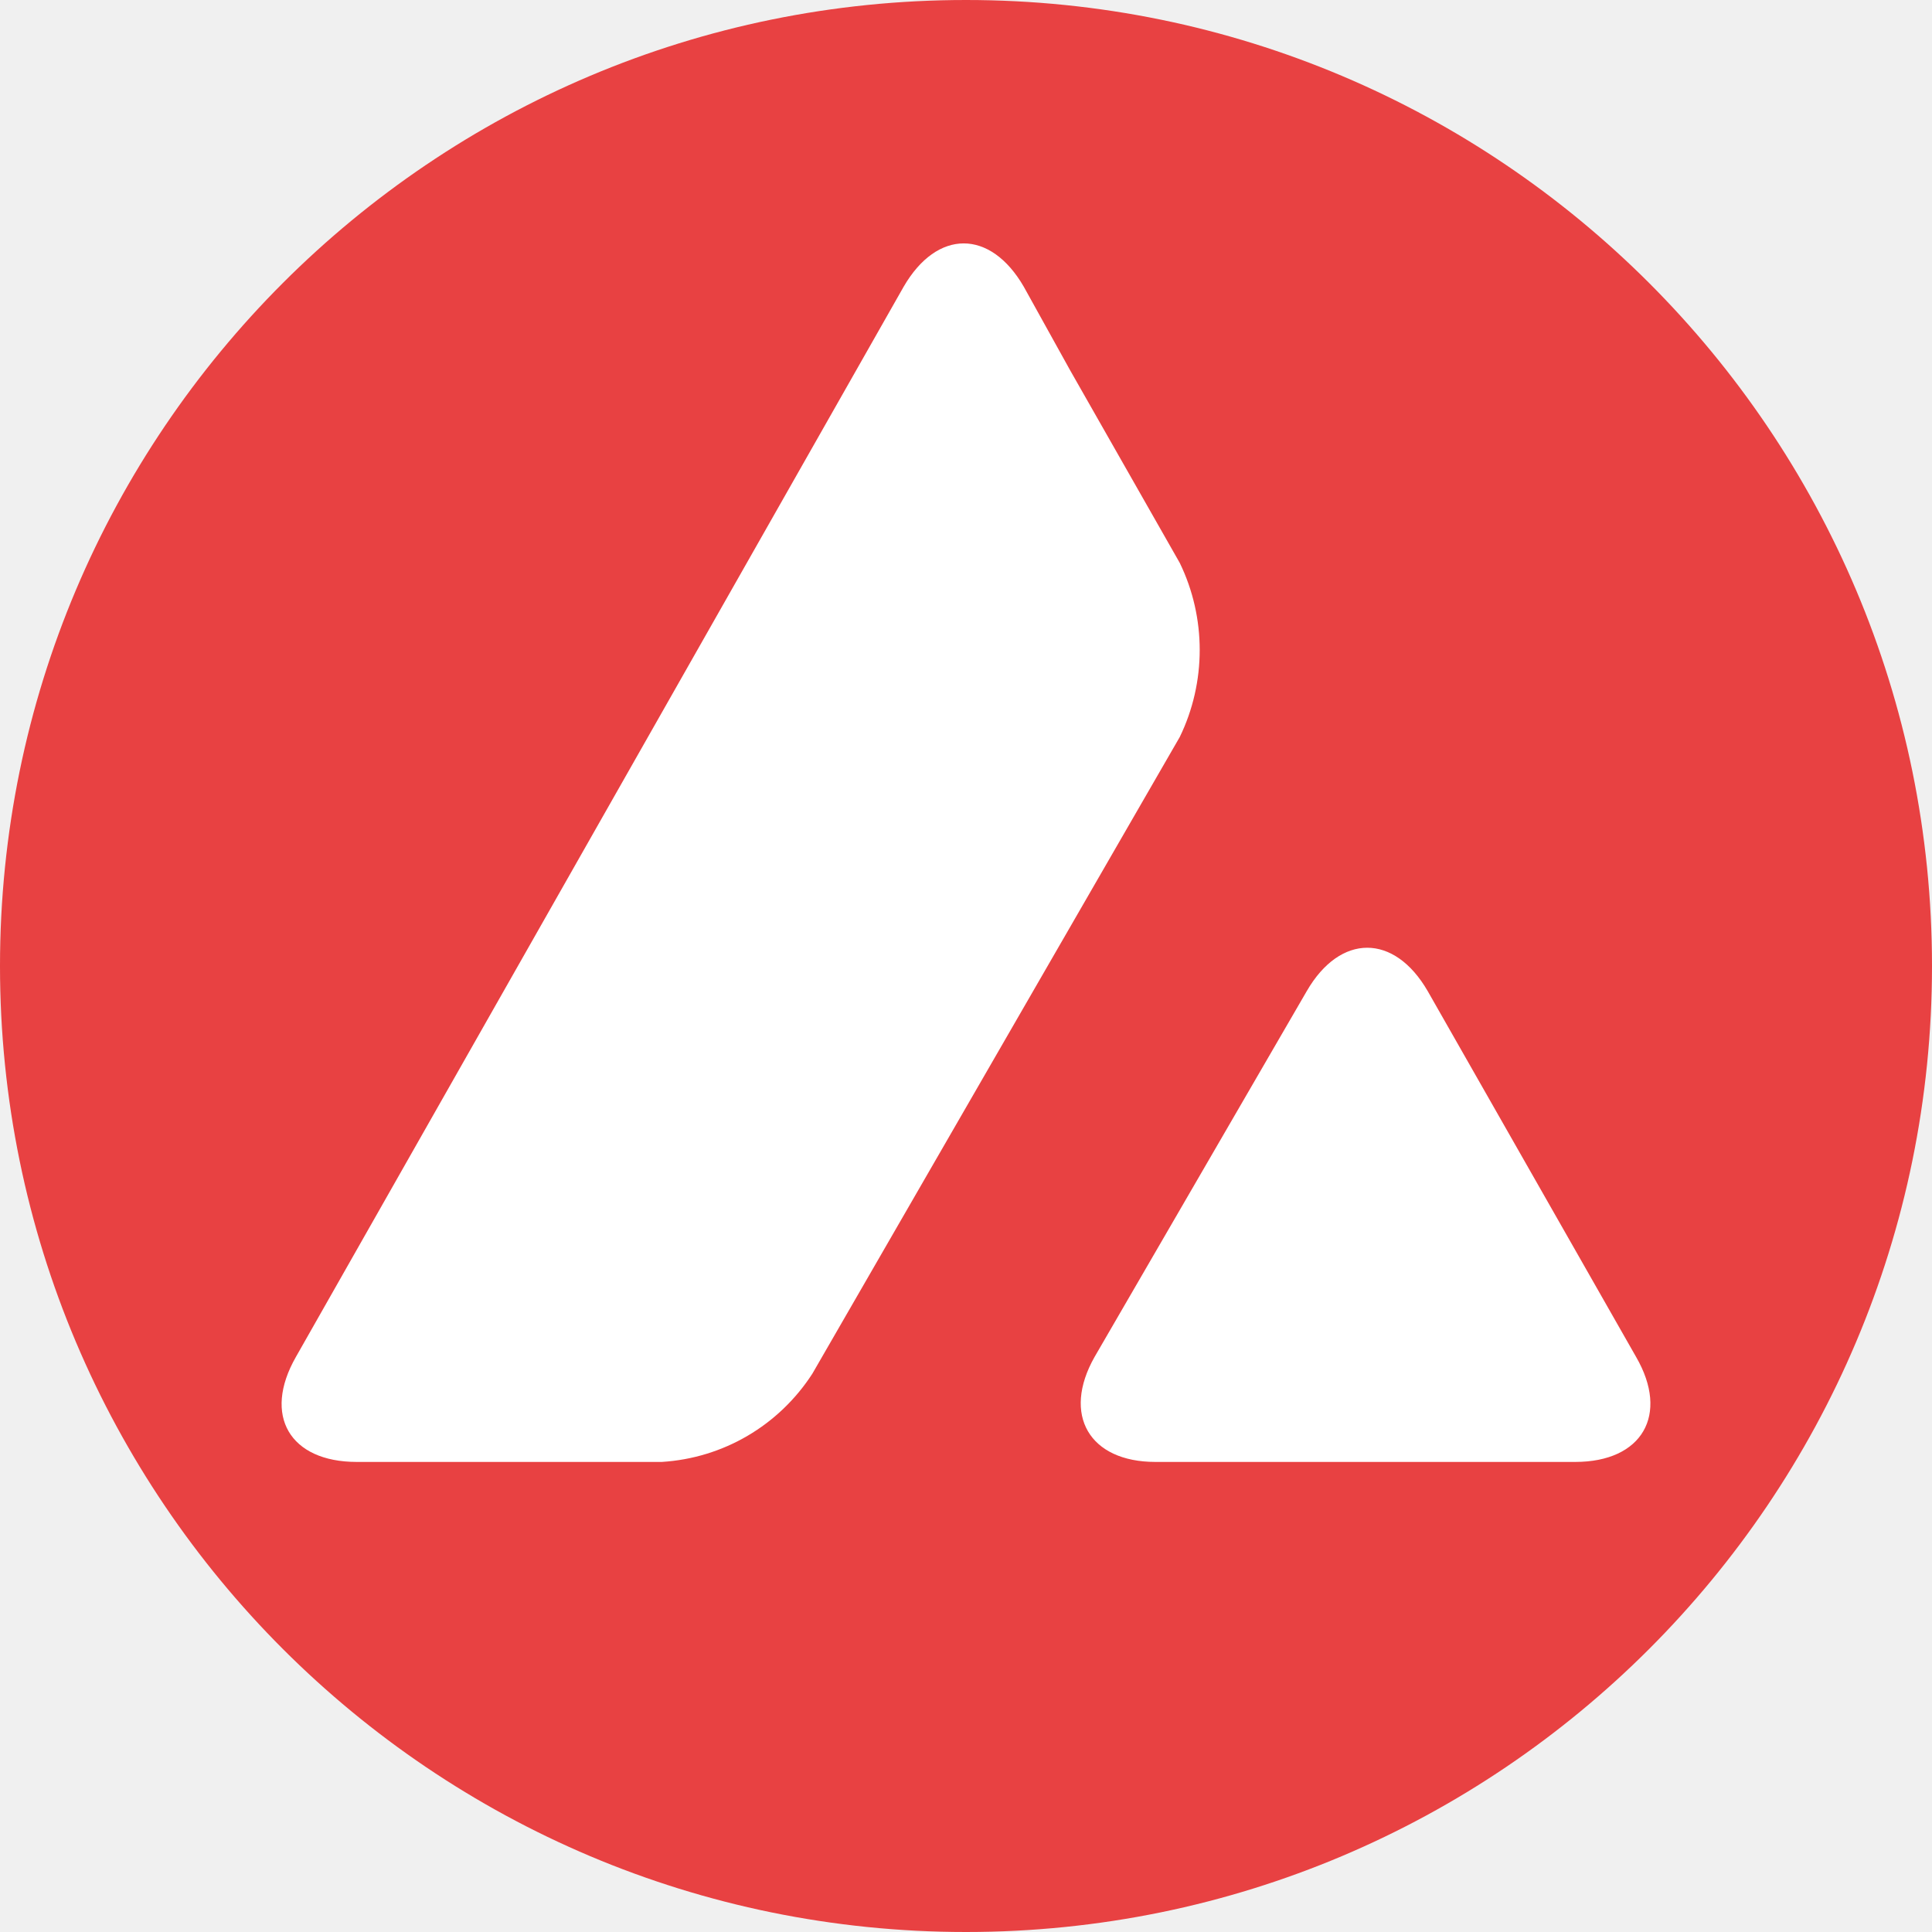
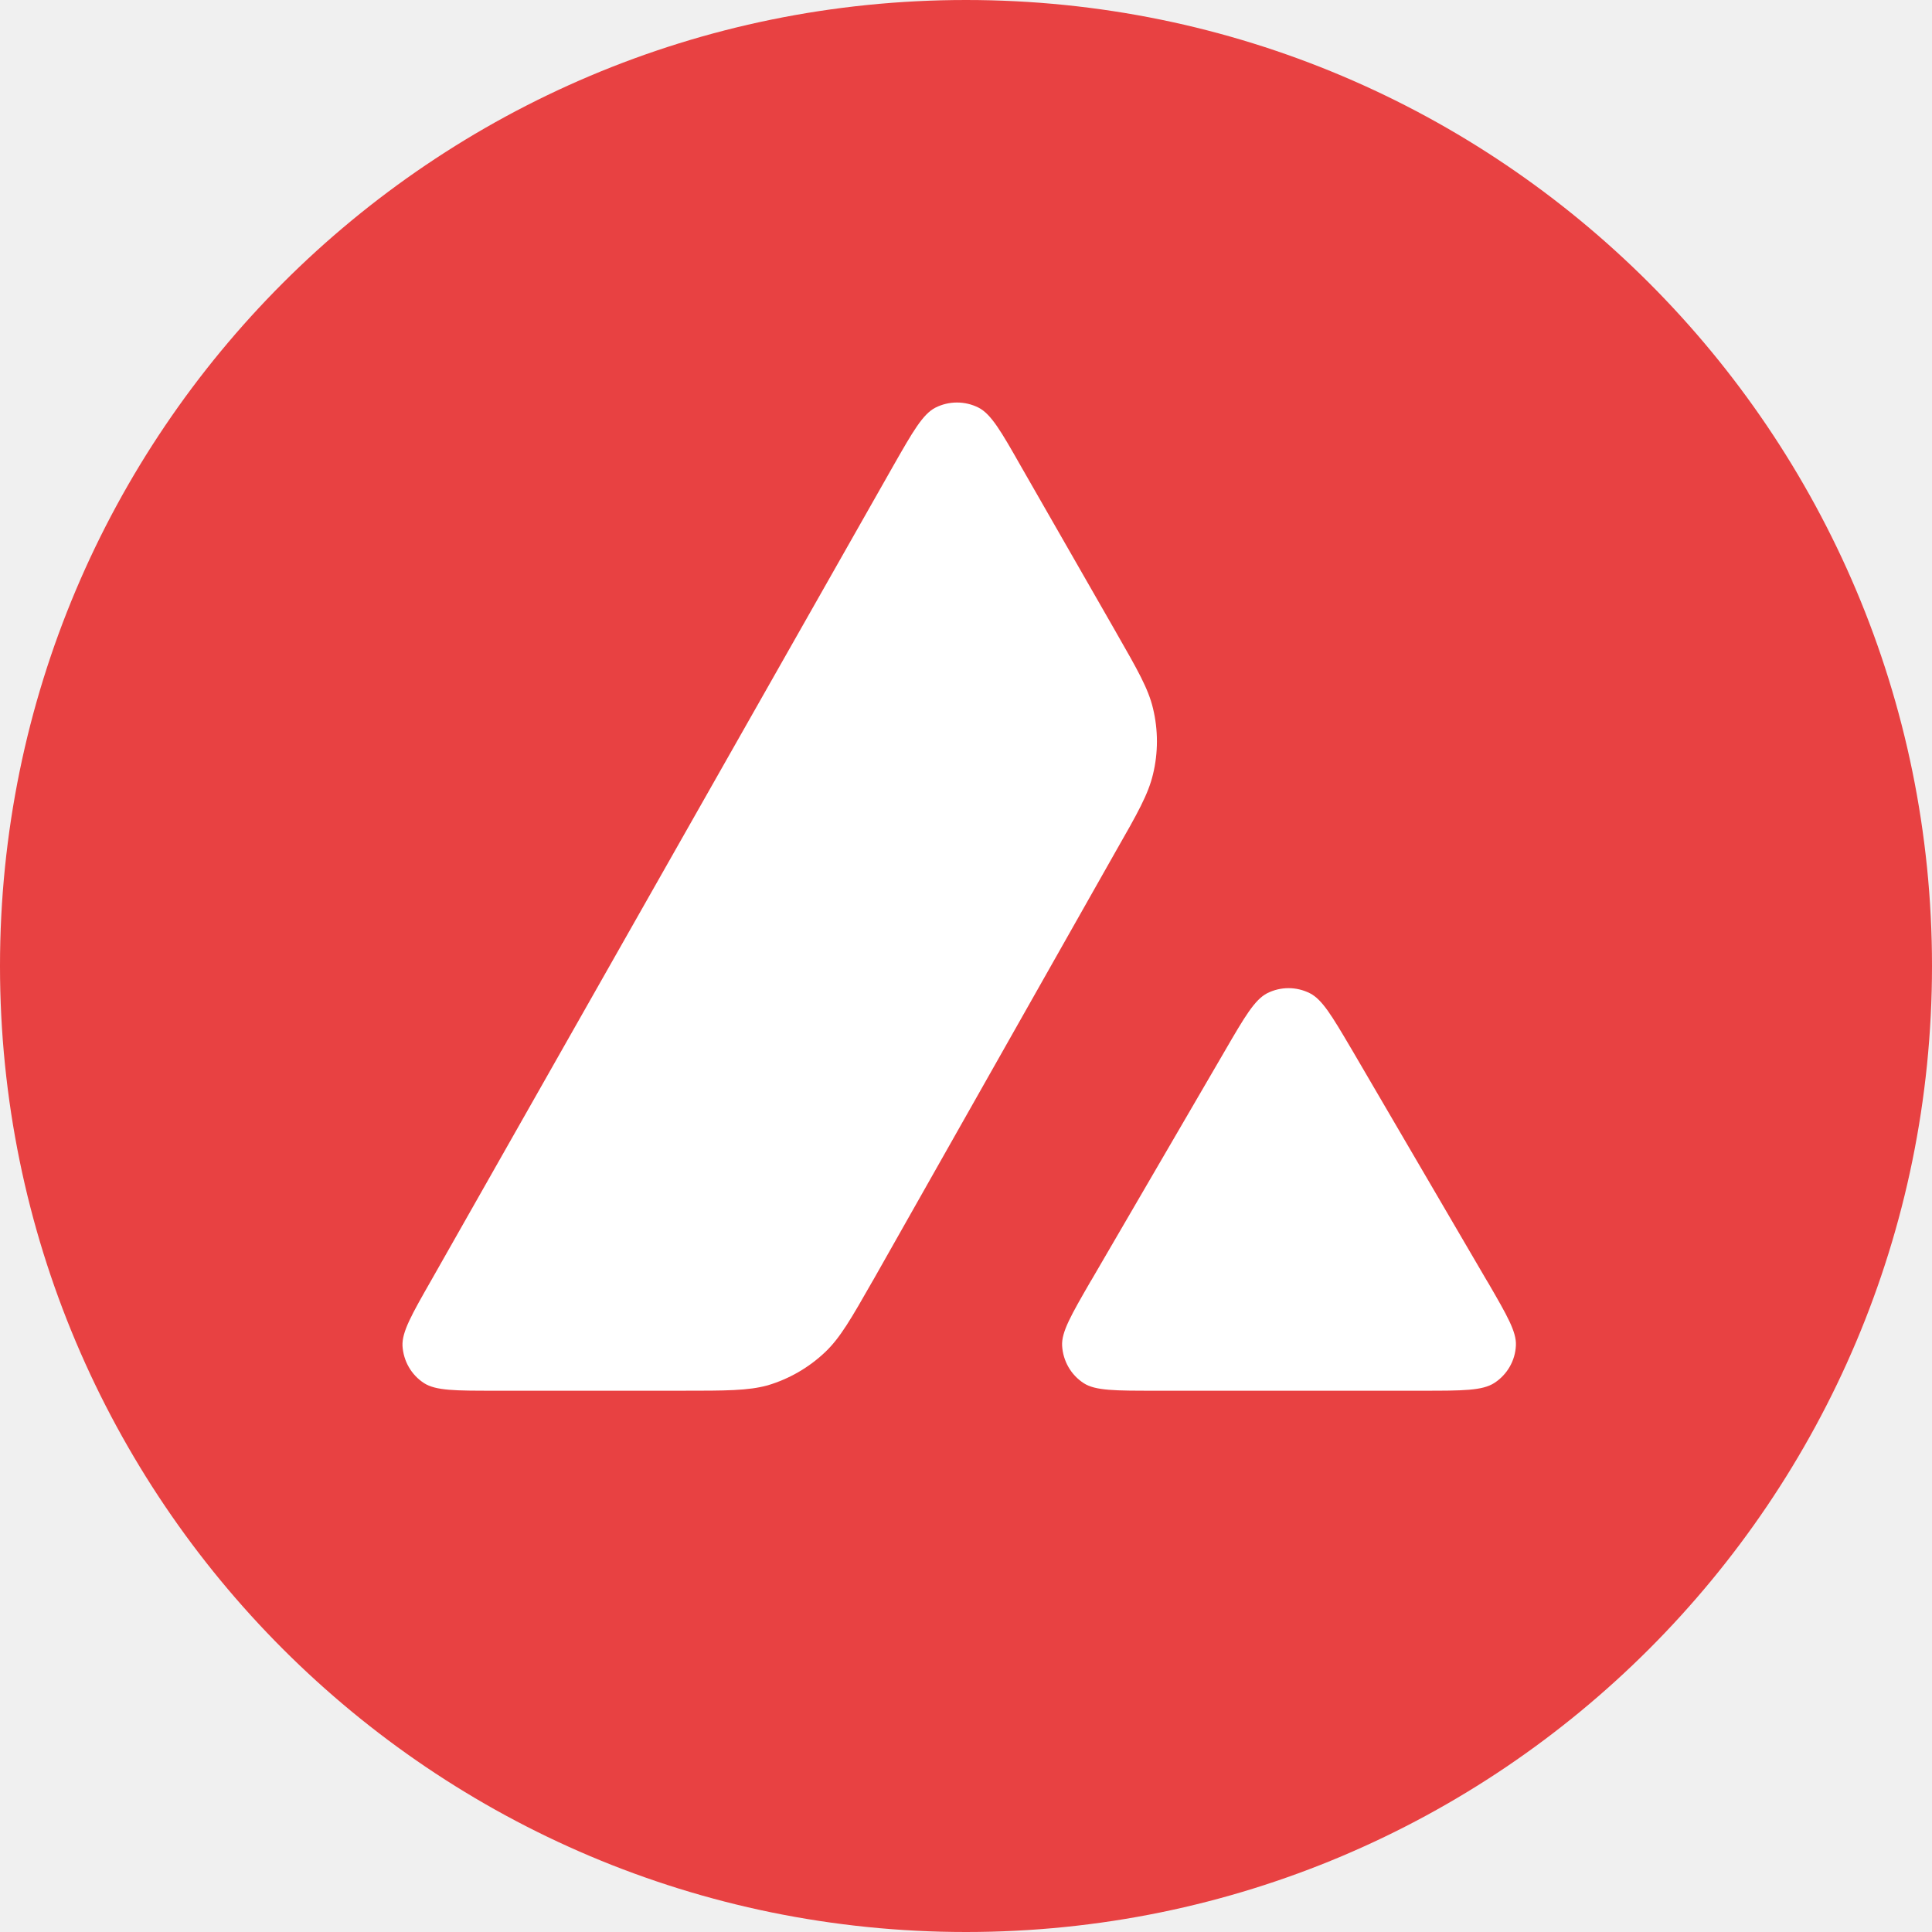
- <svg xmlns="http://www.w3.org/2000/svg" viewBox="0 0 254 254" style="enable-background:new 0 0 254 254" xml:space="preserve">
-   <circle cx="127" cy="127" r="127" style="fill-rule:evenodd;clip-rule:evenodd;fill:#e84142" />
-   <path d="M171.8 130.3c4.4-7.6 11.5-7.6 15.9 0l27.4 48.1c4.4 7.6.8 13.8-8 13.8h-55.2c-8.7 0-12.3-6.2-8-13.8l27.9-48.1zm-53-92.6c4.4-7.6 11.4-7.6 15.8 0l6.1 11L155.1 74c3.5 7.2 3.5 15.7 0 22.9l-48.3 83.7c-4.4 6.8-11.7 11.1-19.8 11.6H46.9c-8.8 0-12.4-6.1-8-13.8l79.9-140.7z" style="fill:#fff" />
+ <svg xmlns="http://www.w3.org/2000/svg" width="24" height="24" viewBox="0 0 24 24" fill="none">
+   <rect width="24" height="24" rx="12" fill="#E84142" />
+   <mask id="mask0_37_300" style="mask-type:alpha" maskUnits="userSpaceOnUse" x="4" y="4" width="16" height="16">
+     <rect x="4" y="4" width="16" height="16" fill="#D9D9D9" />
+   </mask>
+   <g mask="url(#mask0_37_300)">
+     <path fill-rule="evenodd" clip-rule="evenodd" d="M8.471 17.276H6.146C5.657 17.276 5.416 17.276 5.268 17.182C5.109 17.079 5.012 16.908 5 16.72C4.992 16.546 5.112 16.334 5.354 15.91L11.096 5.788C11.341 5.358 11.464 5.144 11.62 5.064C11.788 4.979 11.988 4.979 12.156 5.064C12.312 5.144 12.436 5.358 12.68 5.788L13.861 7.849L13.867 7.86C14.131 8.321 14.265 8.555 14.323 8.8C14.388 9.068 14.388 9.351 14.323 9.618C14.264 9.866 14.132 10.101 13.864 10.569L10.847 15.902L10.839 15.915C10.574 16.38 10.439 16.616 10.253 16.794C10.049 16.988 9.805 17.129 9.537 17.209C9.293 17.276 9.019 17.276 8.471 17.276ZM14.345 17.276H17.677C18.169 17.276 18.416 17.276 18.564 17.179C18.723 17.076 18.823 16.902 18.831 16.714C18.84 16.546 18.722 16.342 18.491 15.943C18.483 15.93 18.475 15.916 18.466 15.902L16.797 13.046L16.778 13.014C16.544 12.617 16.425 12.417 16.273 12.339C16.105 12.254 15.908 12.254 15.74 12.339C15.587 12.419 15.463 12.628 15.219 13.049L13.556 15.905L13.55 15.914C13.307 16.335 13.185 16.545 13.194 16.717C13.205 16.906 13.303 17.079 13.462 17.182C13.606 17.276 13.853 17.276 14.345 17.276Z" fill="white" />
+   </g>
</svg>
